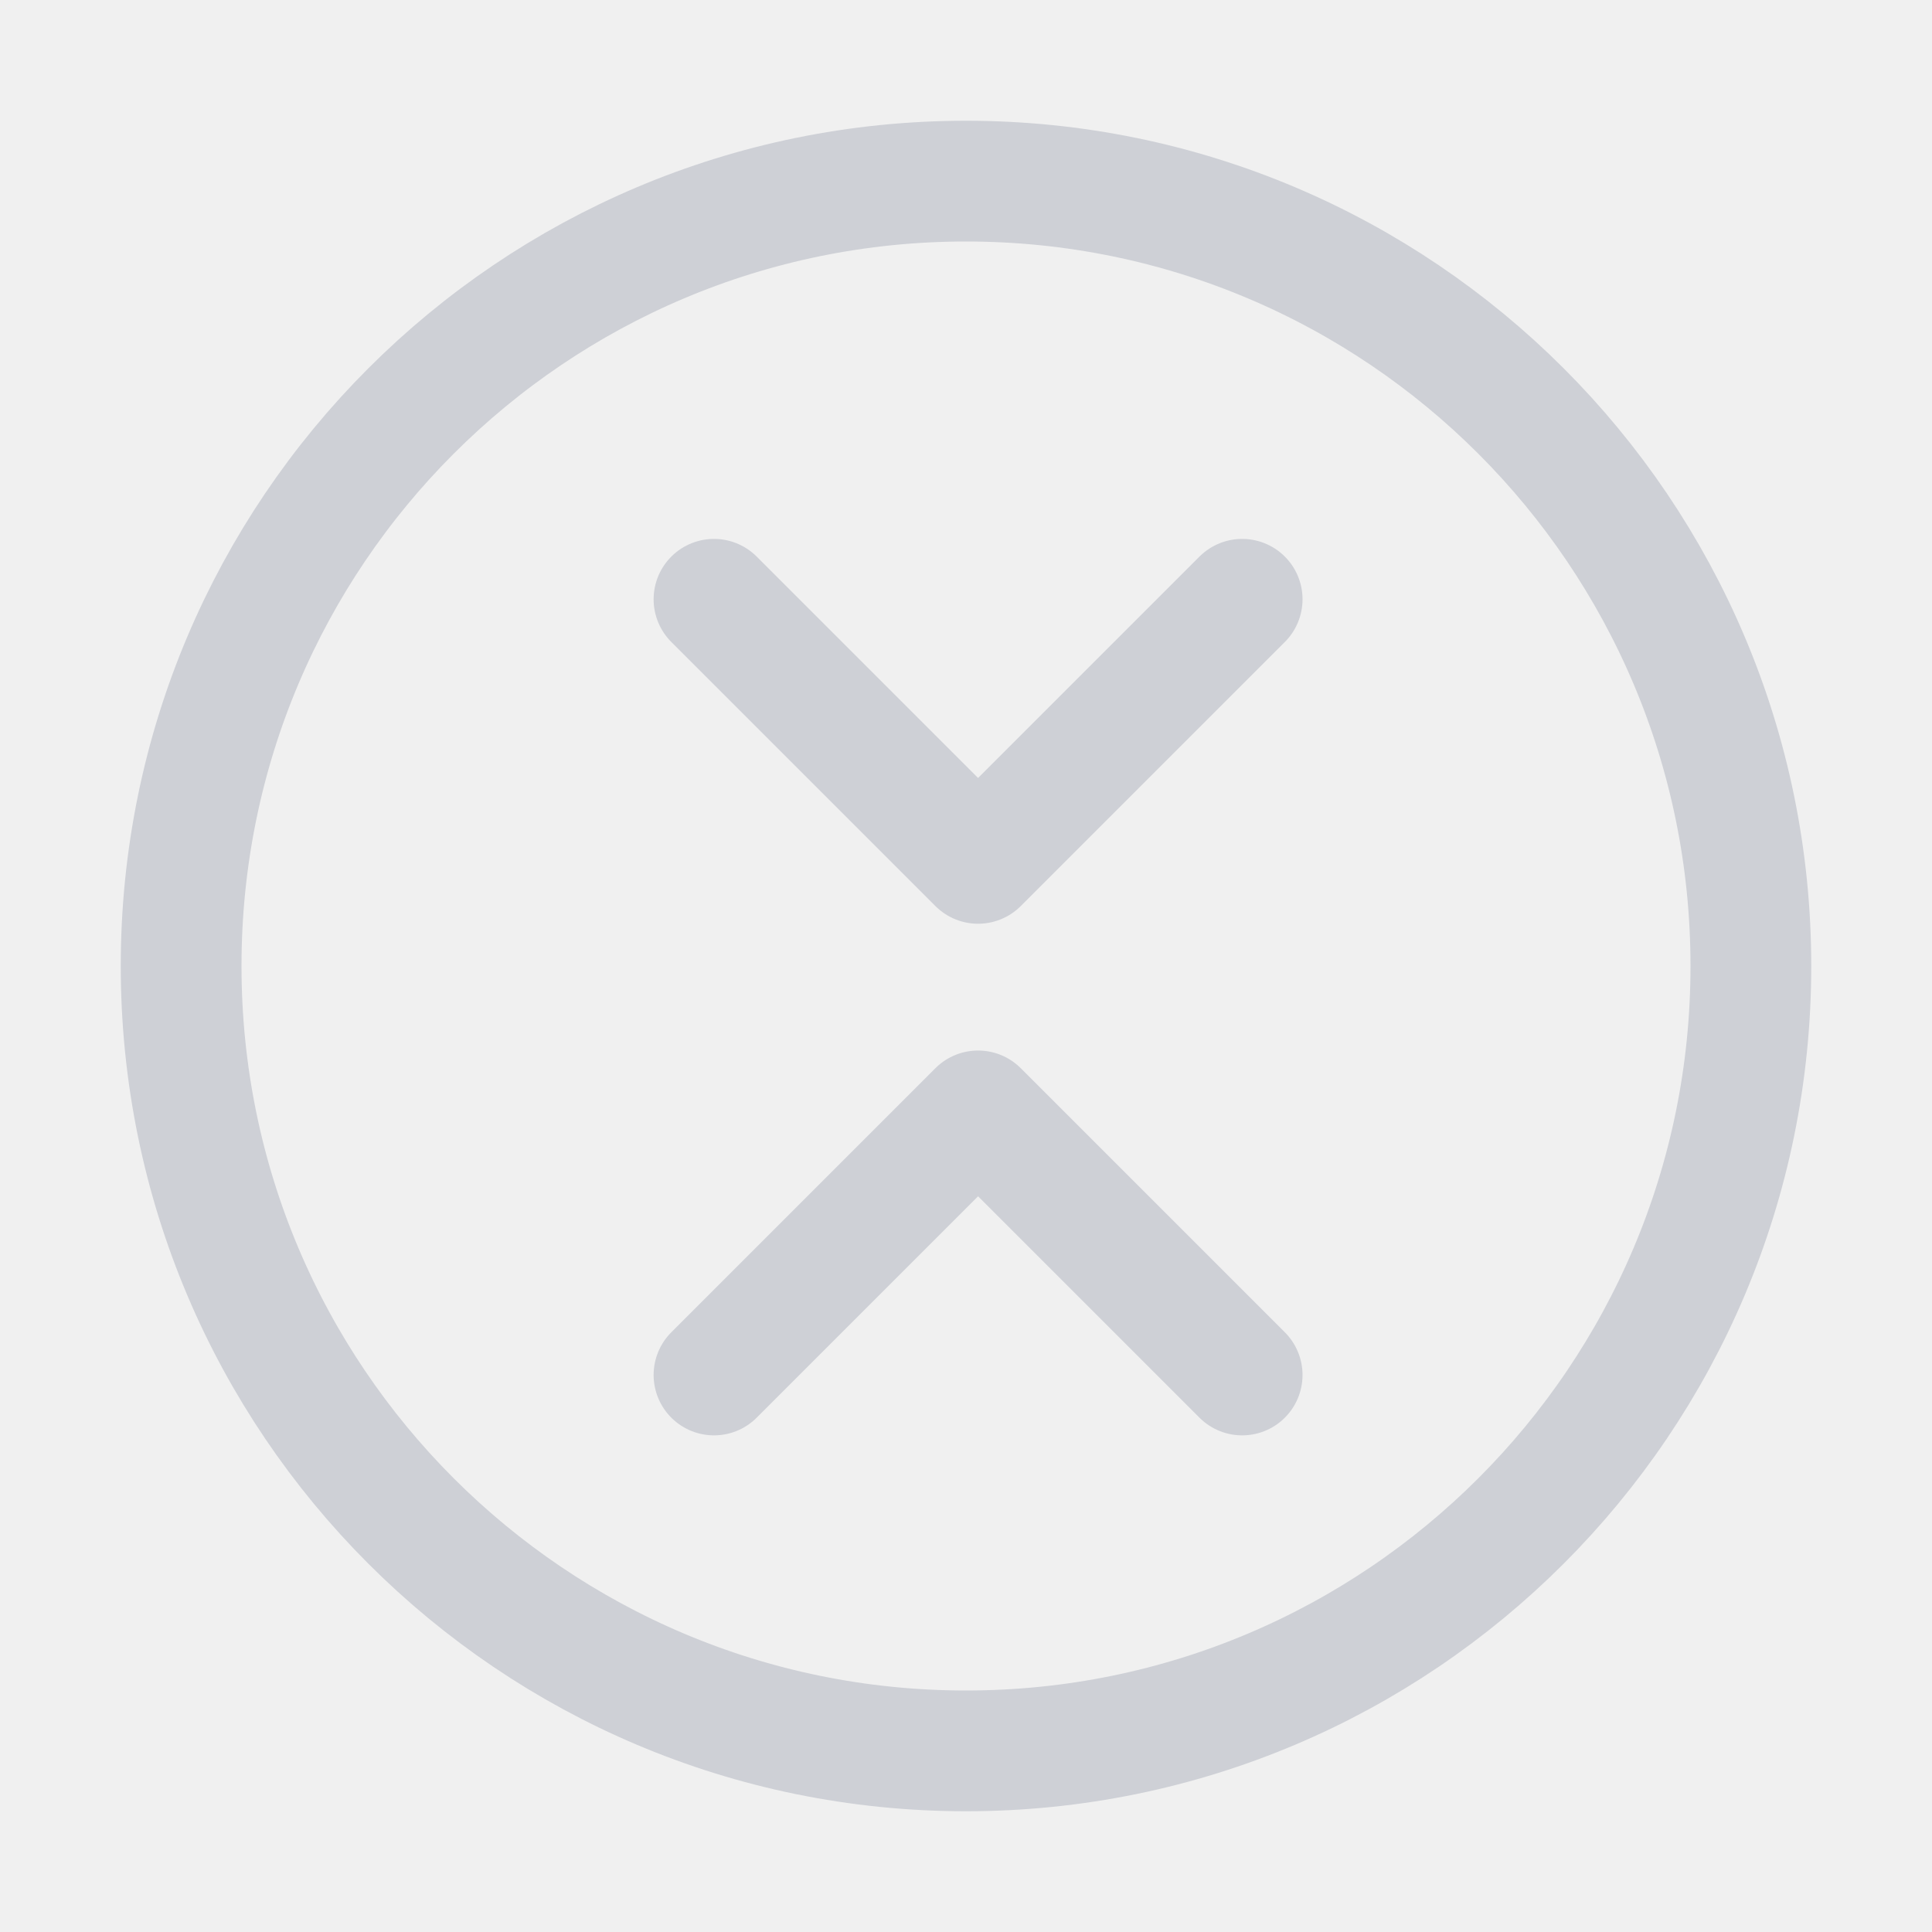
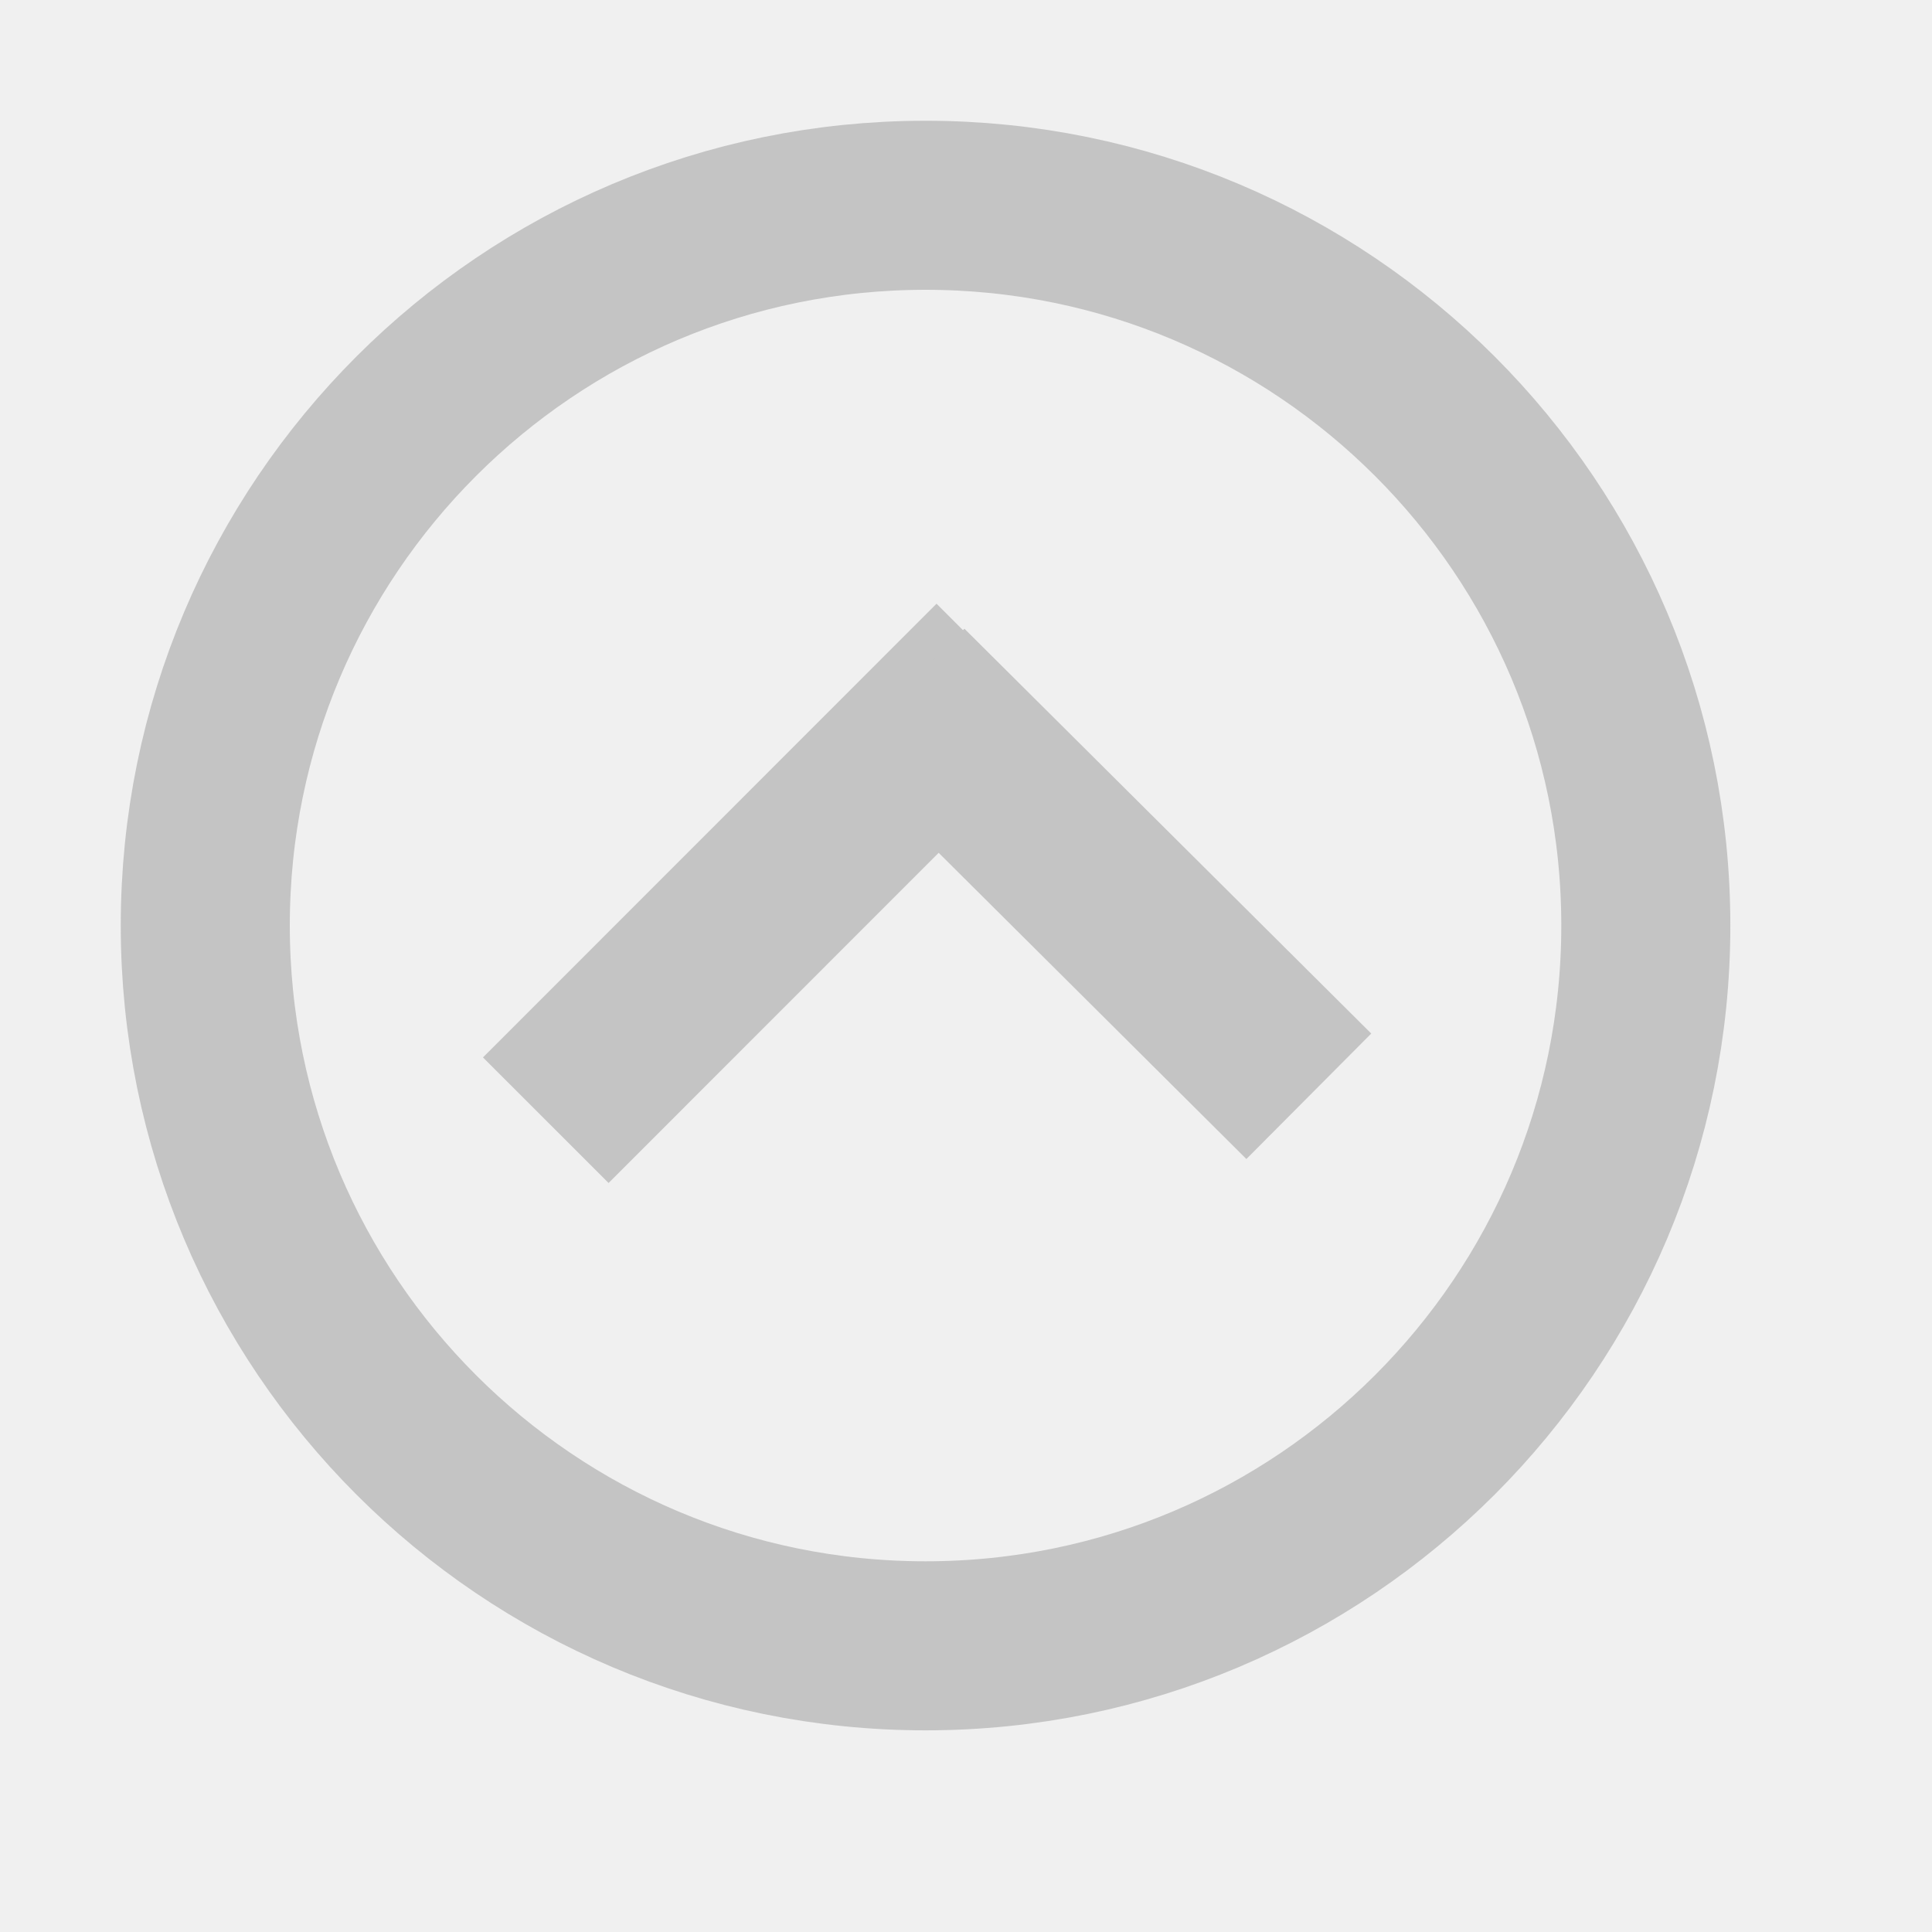
<svg xmlns="http://www.w3.org/2000/svg" width="16" height="16" viewBox="0 0 16 16" fill="none">
  <defs>
-     <clipPath id="clip24_3">
-       <rect id="collapseAll" width="10" height="10" transform="translate(3.100006 3.400024)" fill="white" fill-opacity="0" />
-     </clipPath>
-     <clipPath id="clip24_1">
-       <rect id="collapseAll_dark" width="16" height="16" fill="white" fill-opacity="0" />
+     <clipPath id="clip59_142">
+       <rect id="画板 1" width="16" height="16" fill="white" fill-opacity="0" />
    </clipPath>
  </defs>
-   <g clip-path="url(#clip24_1)">
-     <circle id="circle" cx="8" cy="8" r="6.5" stroke="#CED0D6" stroke-opacity="1" stroke-width="1" />
-     <g clip-path="url(#clip24_3)">
-       <path id="path" d="M5.913 4.963L8.1 7.15L10.287 4.963" stroke="#CED0D6" stroke-opacity="1" stroke-width="1" stroke-linejoin="round" stroke-linecap="round" />
-       <path id="path" d="M5.913 11.387L8.1 9.2L10.287 11.387" stroke="#CED0D6" stroke-opacity="1" stroke-width="1" stroke-linejoin="round" stroke-linecap="round" />
-     </g>
+   <rect id="画板 1" width="16" height="16" fill="#FFFFFF" fill-opacity="0" />
+   <g clip-path="url(#clip59_142)">
+     <rect id="矩形 5" x="4" y="8.757" width="5.313" height="1.471" transform="rotate(-45.0105 4 8.757385)" fill="#C4C4C4" fill-opacity="1" />
+     <rect id="矩形 5" x="10.323" y="9.598" width="4.753" height="1.466" transform="rotate(-135.14 10.32263 9.59848)" fill="#C4C4C4" fill-opacity="1" />
+     <circle id="椭圆 4" cx="7.665" cy="7.665" r="6.665" fill="#C4C4C4" fill-opacity="0" />
+     <circle id="椭圆 4" cx="7.665" cy="7.665" r="5.965" stroke="#C4C4C4" stroke-opacity="1" stroke-width="1.4" />
  </g>
</svg>
